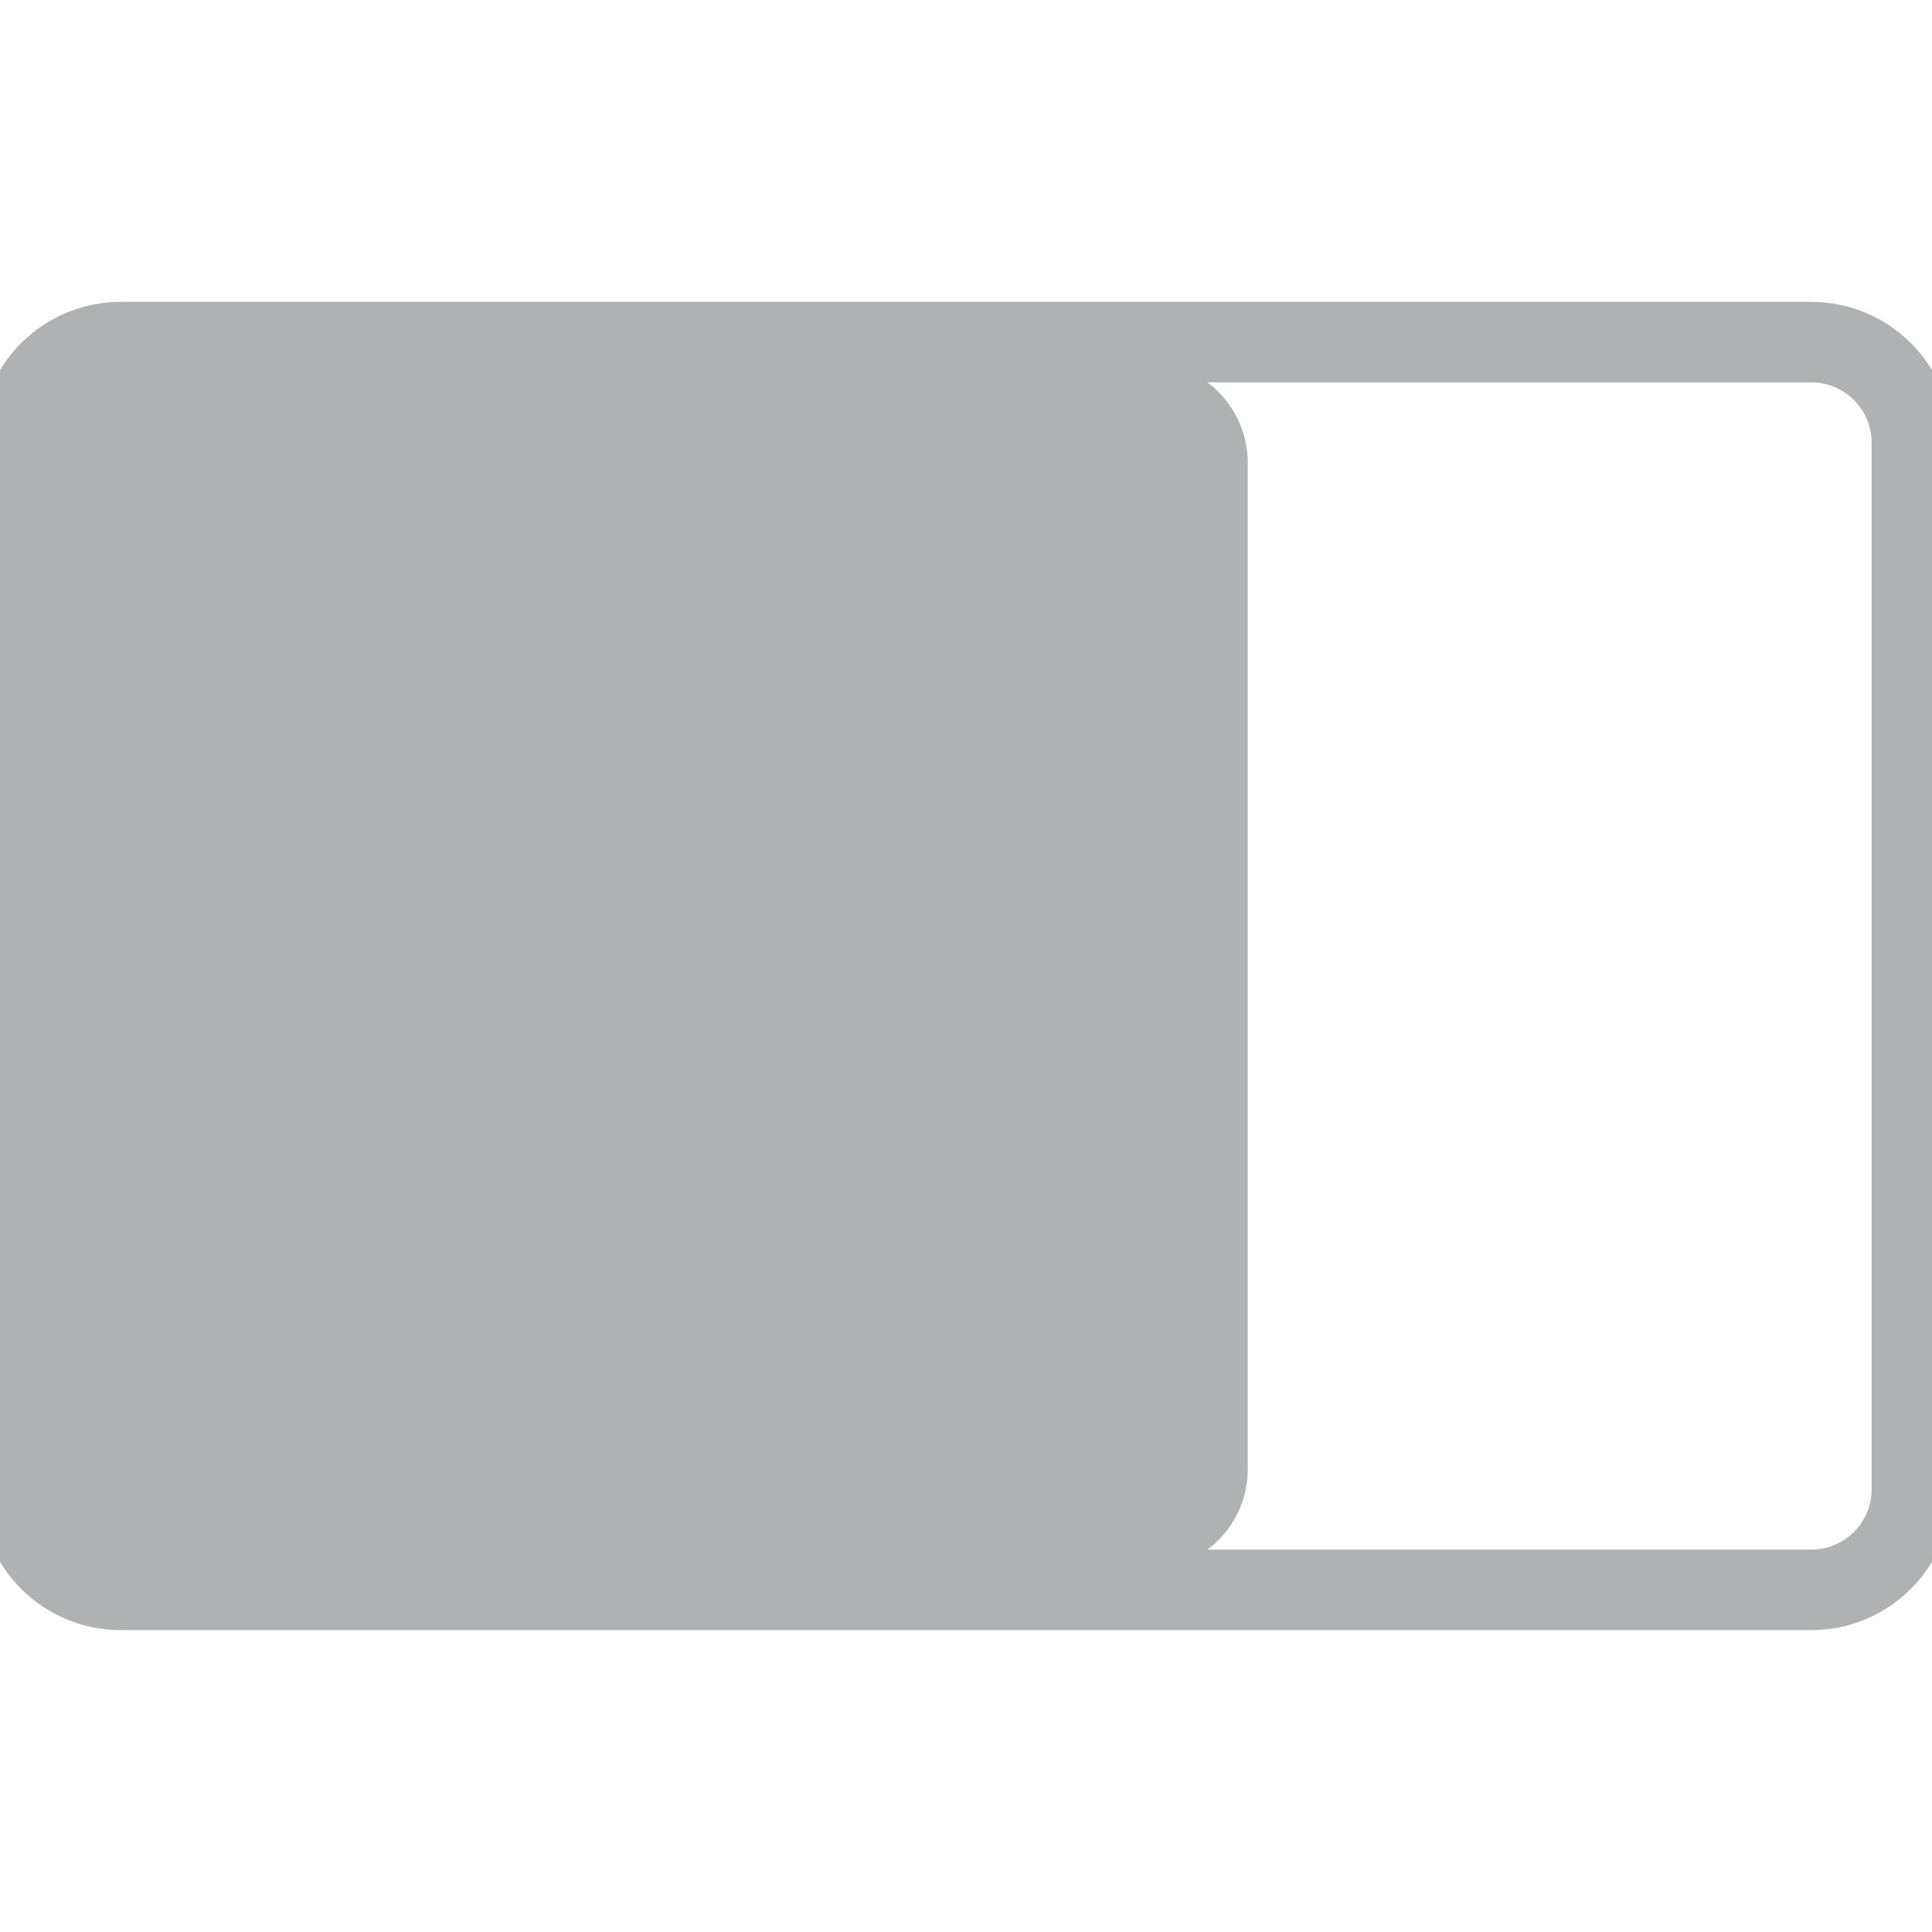
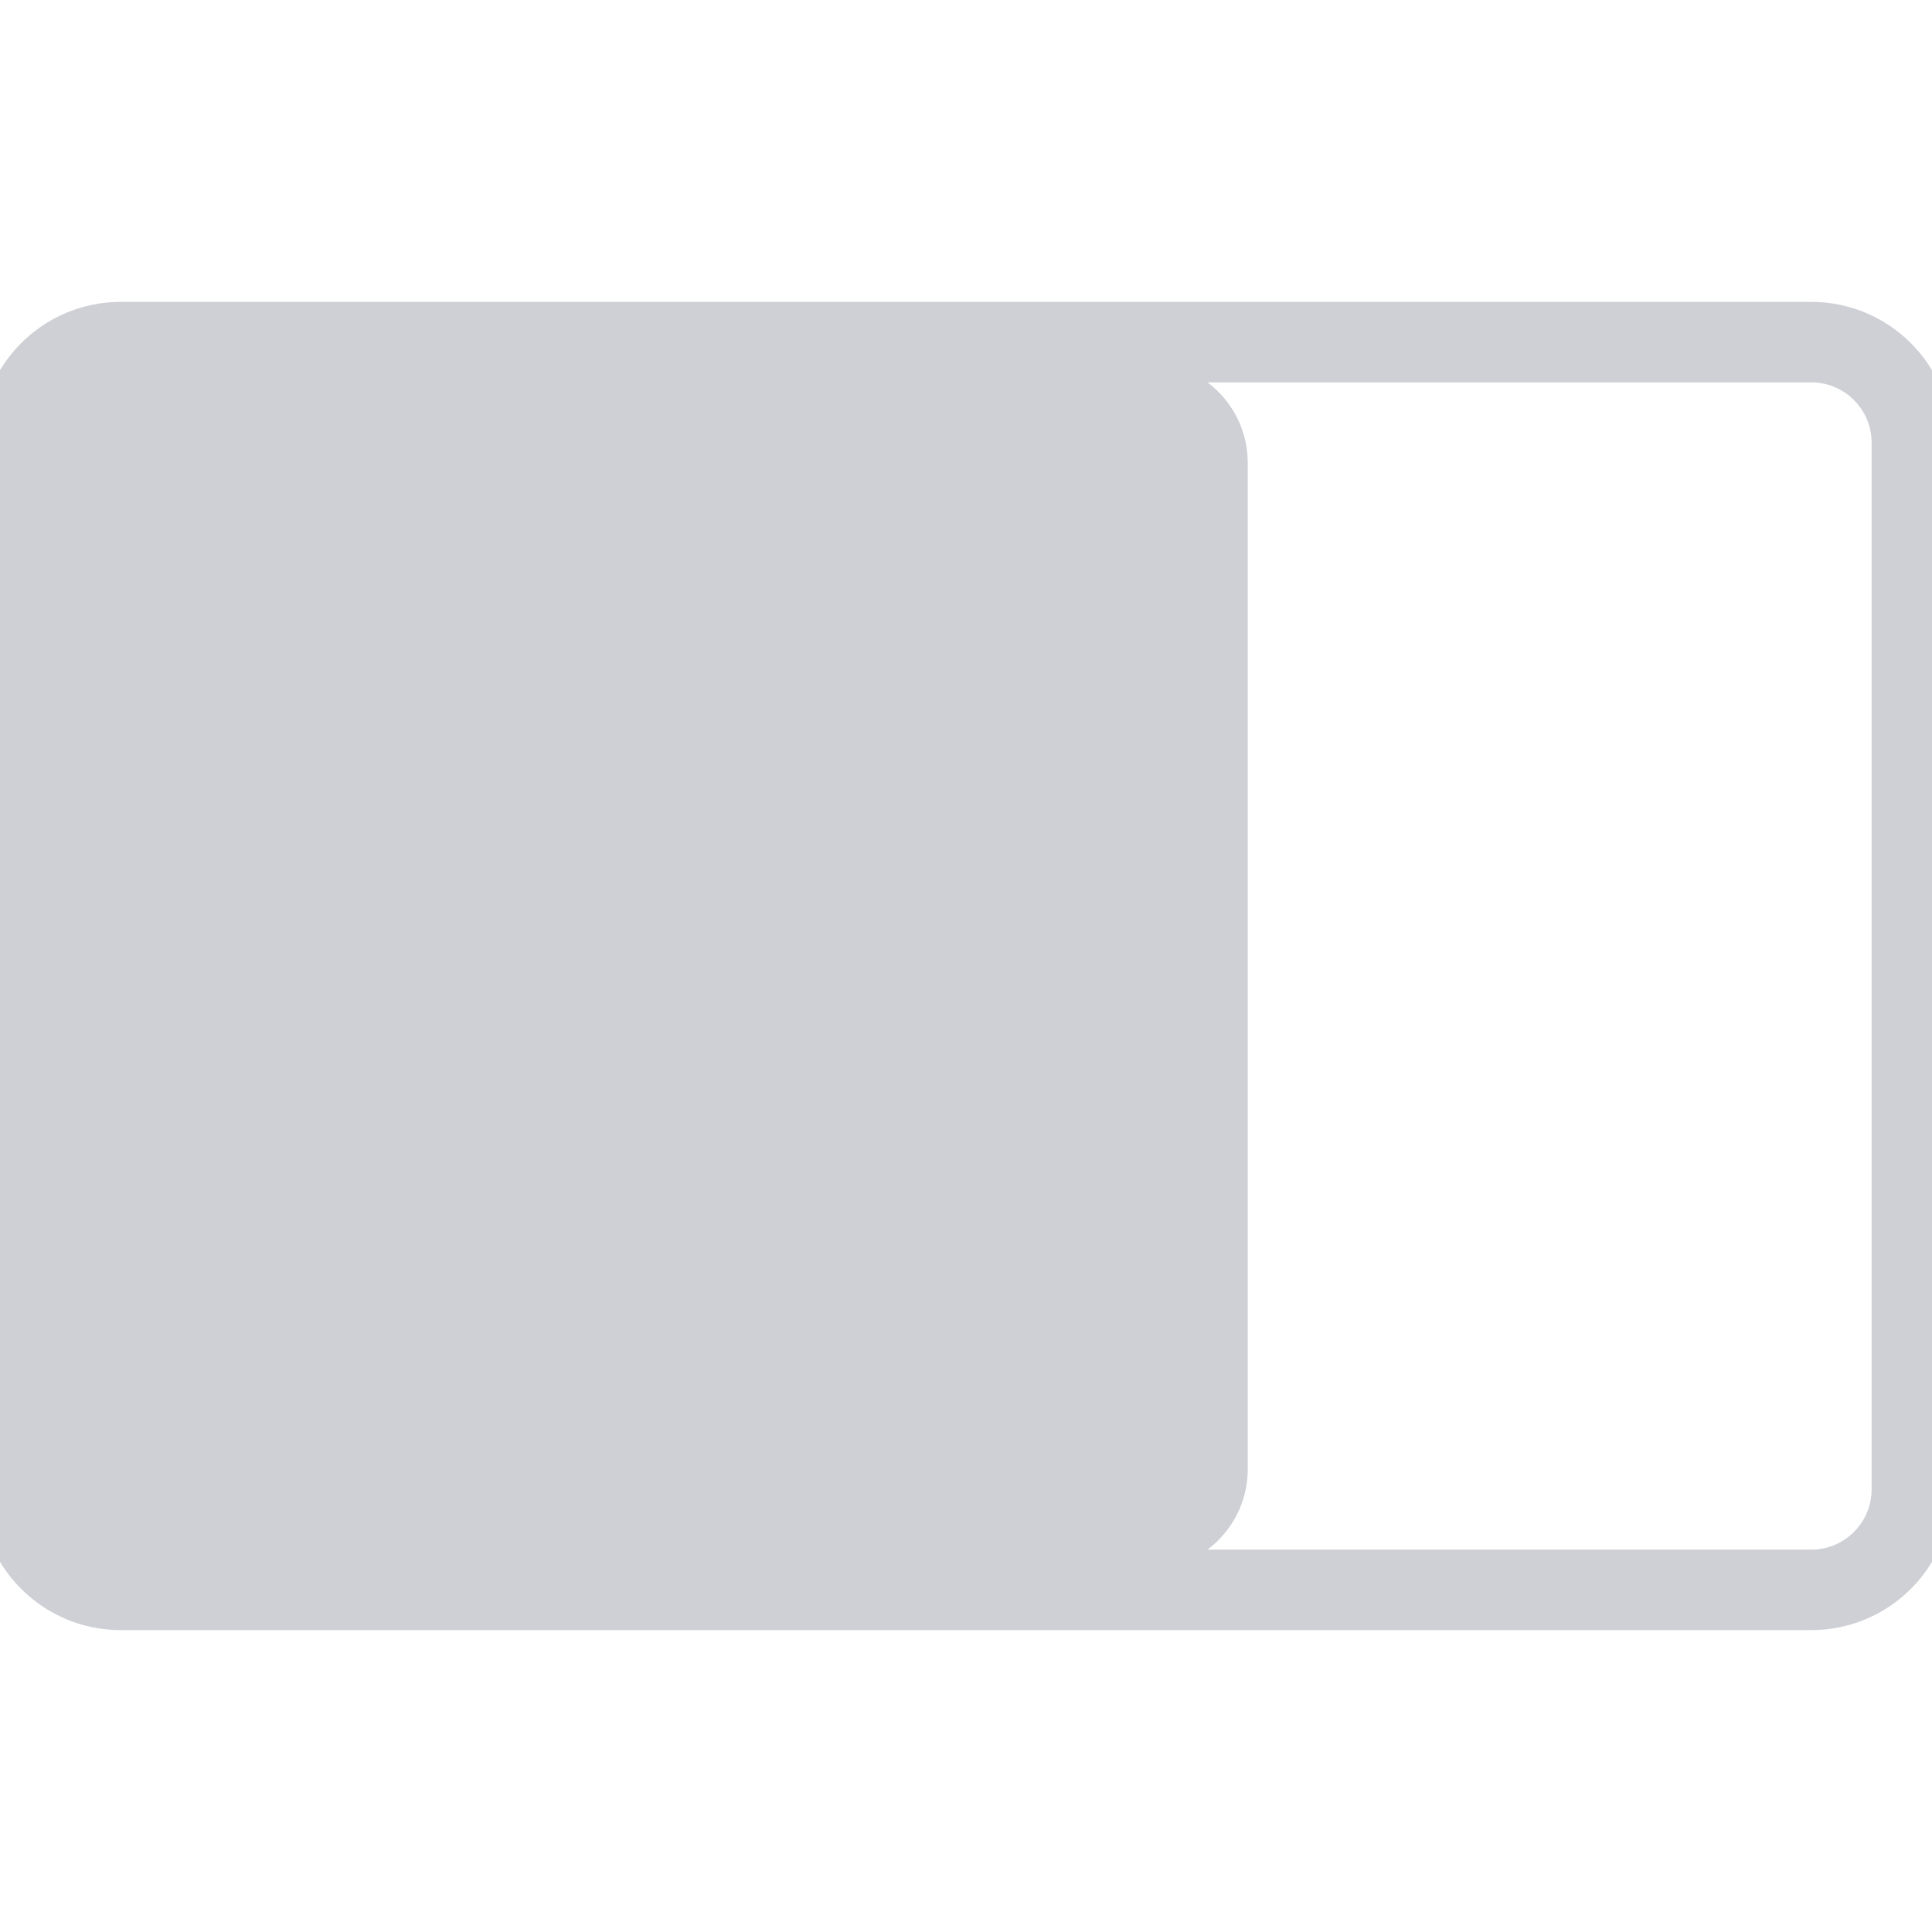
<svg xmlns="http://www.w3.org/2000/svg" version="1.0" width="16" height="16" viewBox="0 0 192 128">
-   <rect id="screen" stroke="#AFB1B3" stroke-width="8" fill="none" x="2" y="2" rx="10" width="188" height="124" />
-   <rect id="first-two-thirds" x="4" y="4" width="120" height="120" rx="10" fill="#AFB1B3" />
+   <rect id="screen" stroke="#CED0D6" stroke-width="8" fill="none" x="2" y="2" rx="10" width="188" height="124" />
+   <rect id="first-two-thirds" x="4" y="4" width="120" height="120" rx="10" fill="#CED0D6" />
</svg>
